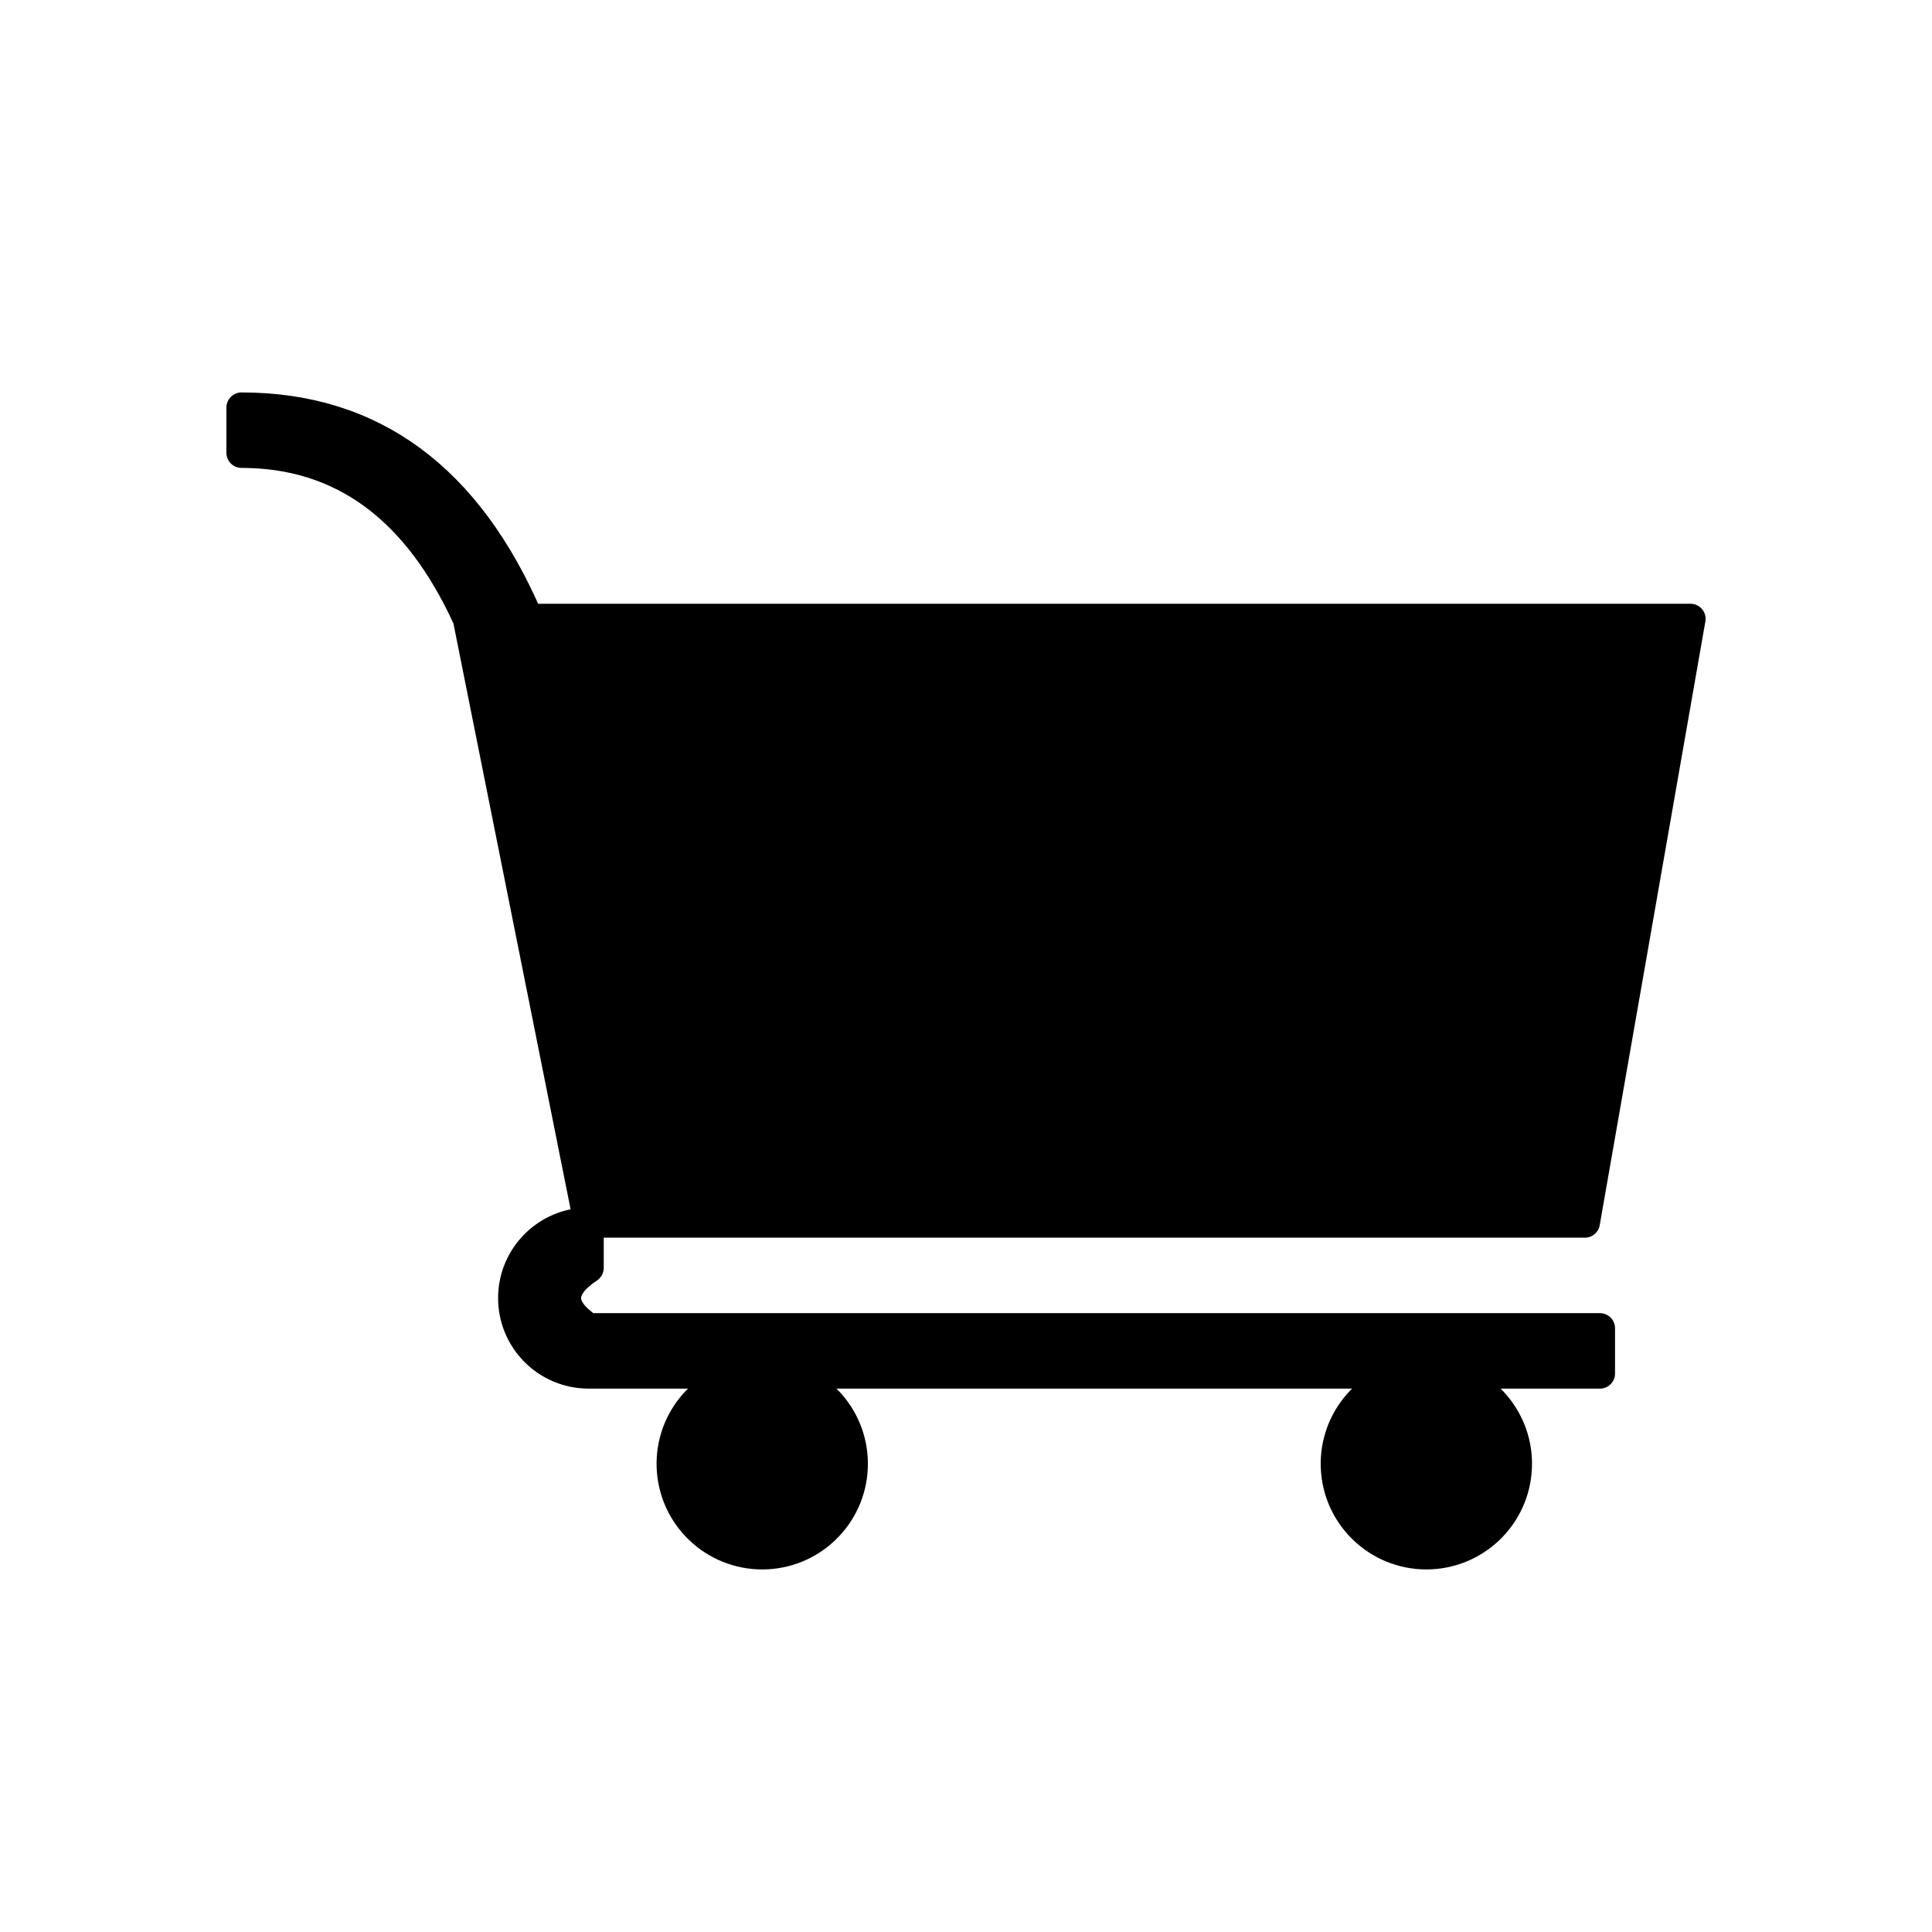
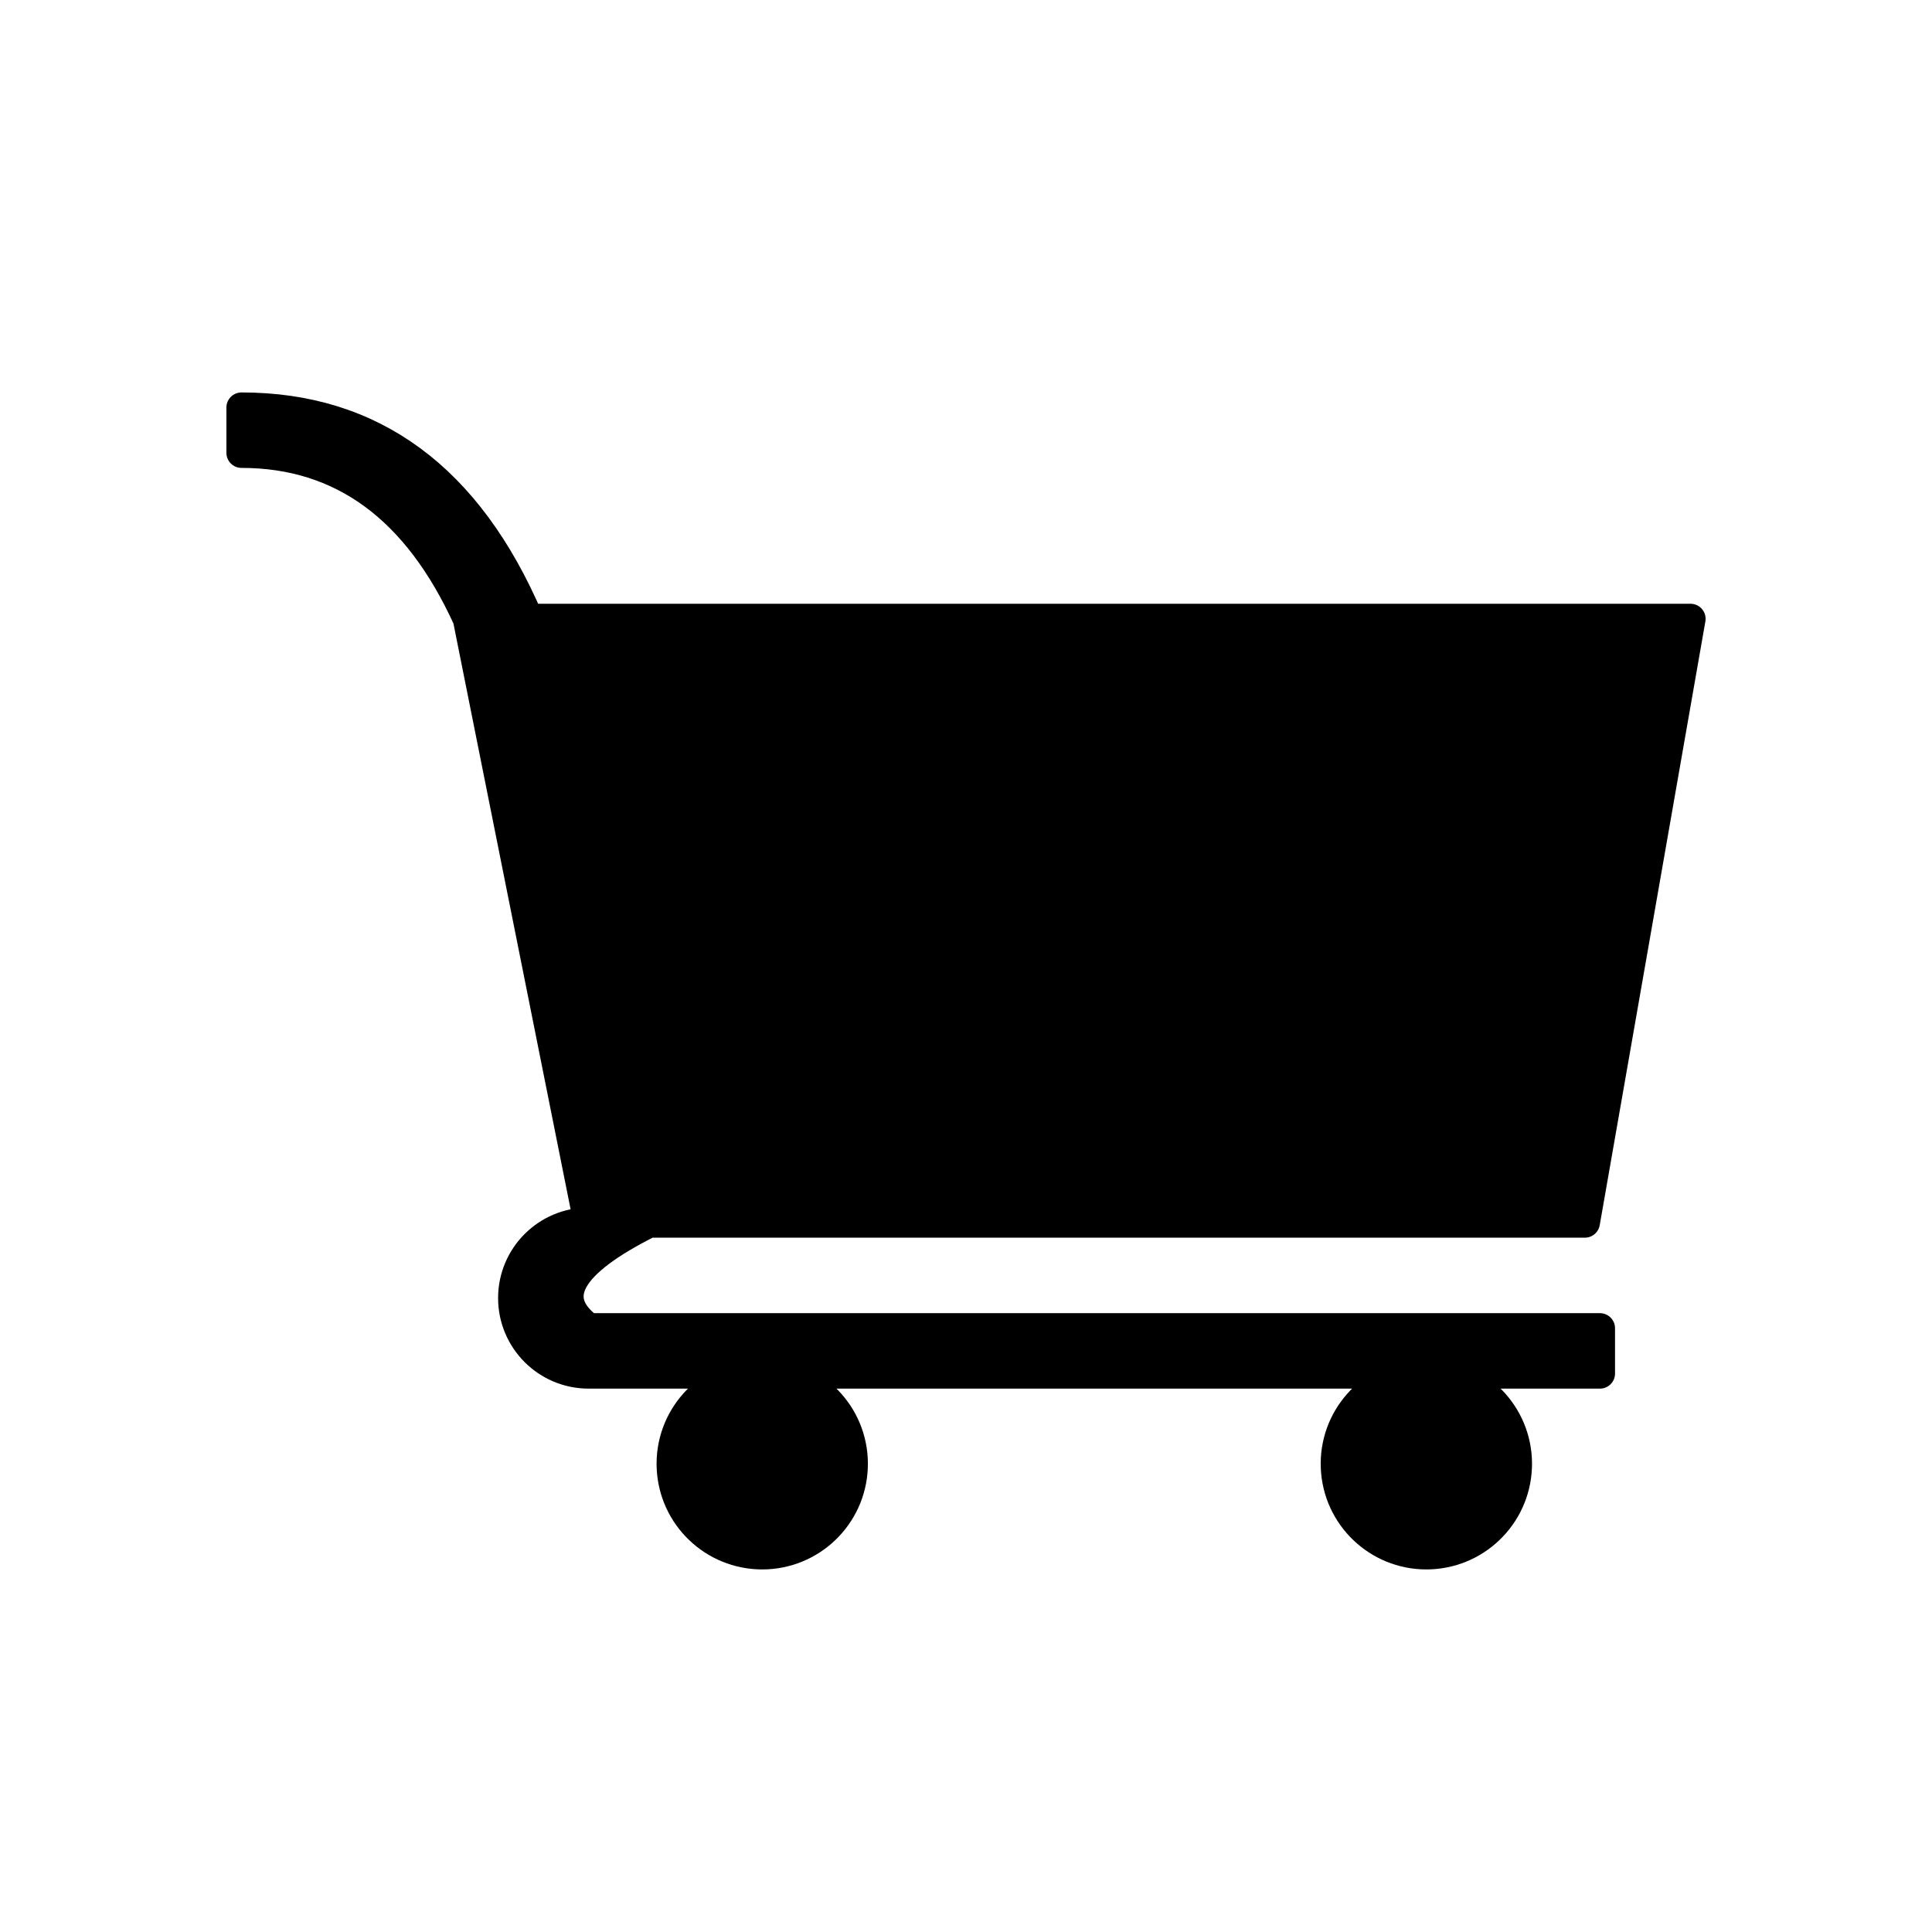
<svg xmlns="http://www.w3.org/2000/svg" viewBox="0 0 128 128" stroke-linecap="round" stroke-linejoin="round" stroke="#000" fill="#000" stroke-width="2">
-   <path d="M39 84q-3 2 0 4h67v3H95a6 6 90 11-1 0H51a6 6 90 11-1 0H39a1 1 90 010-10ZM35 41h77l-7 40H39L31 41ZQ29 27 16 27v3q10 0 15 11" />
+   <path d="M43 81q-8 4-4 7h67v3H95a6 6 90 11-1 0H51a6 6 90 11-1 0H39a1 1 90 010-10ZM35 41h77l-7 40H39L31 41ZQ29 27 16 27v3q10 0 15 11" />
</svg>
